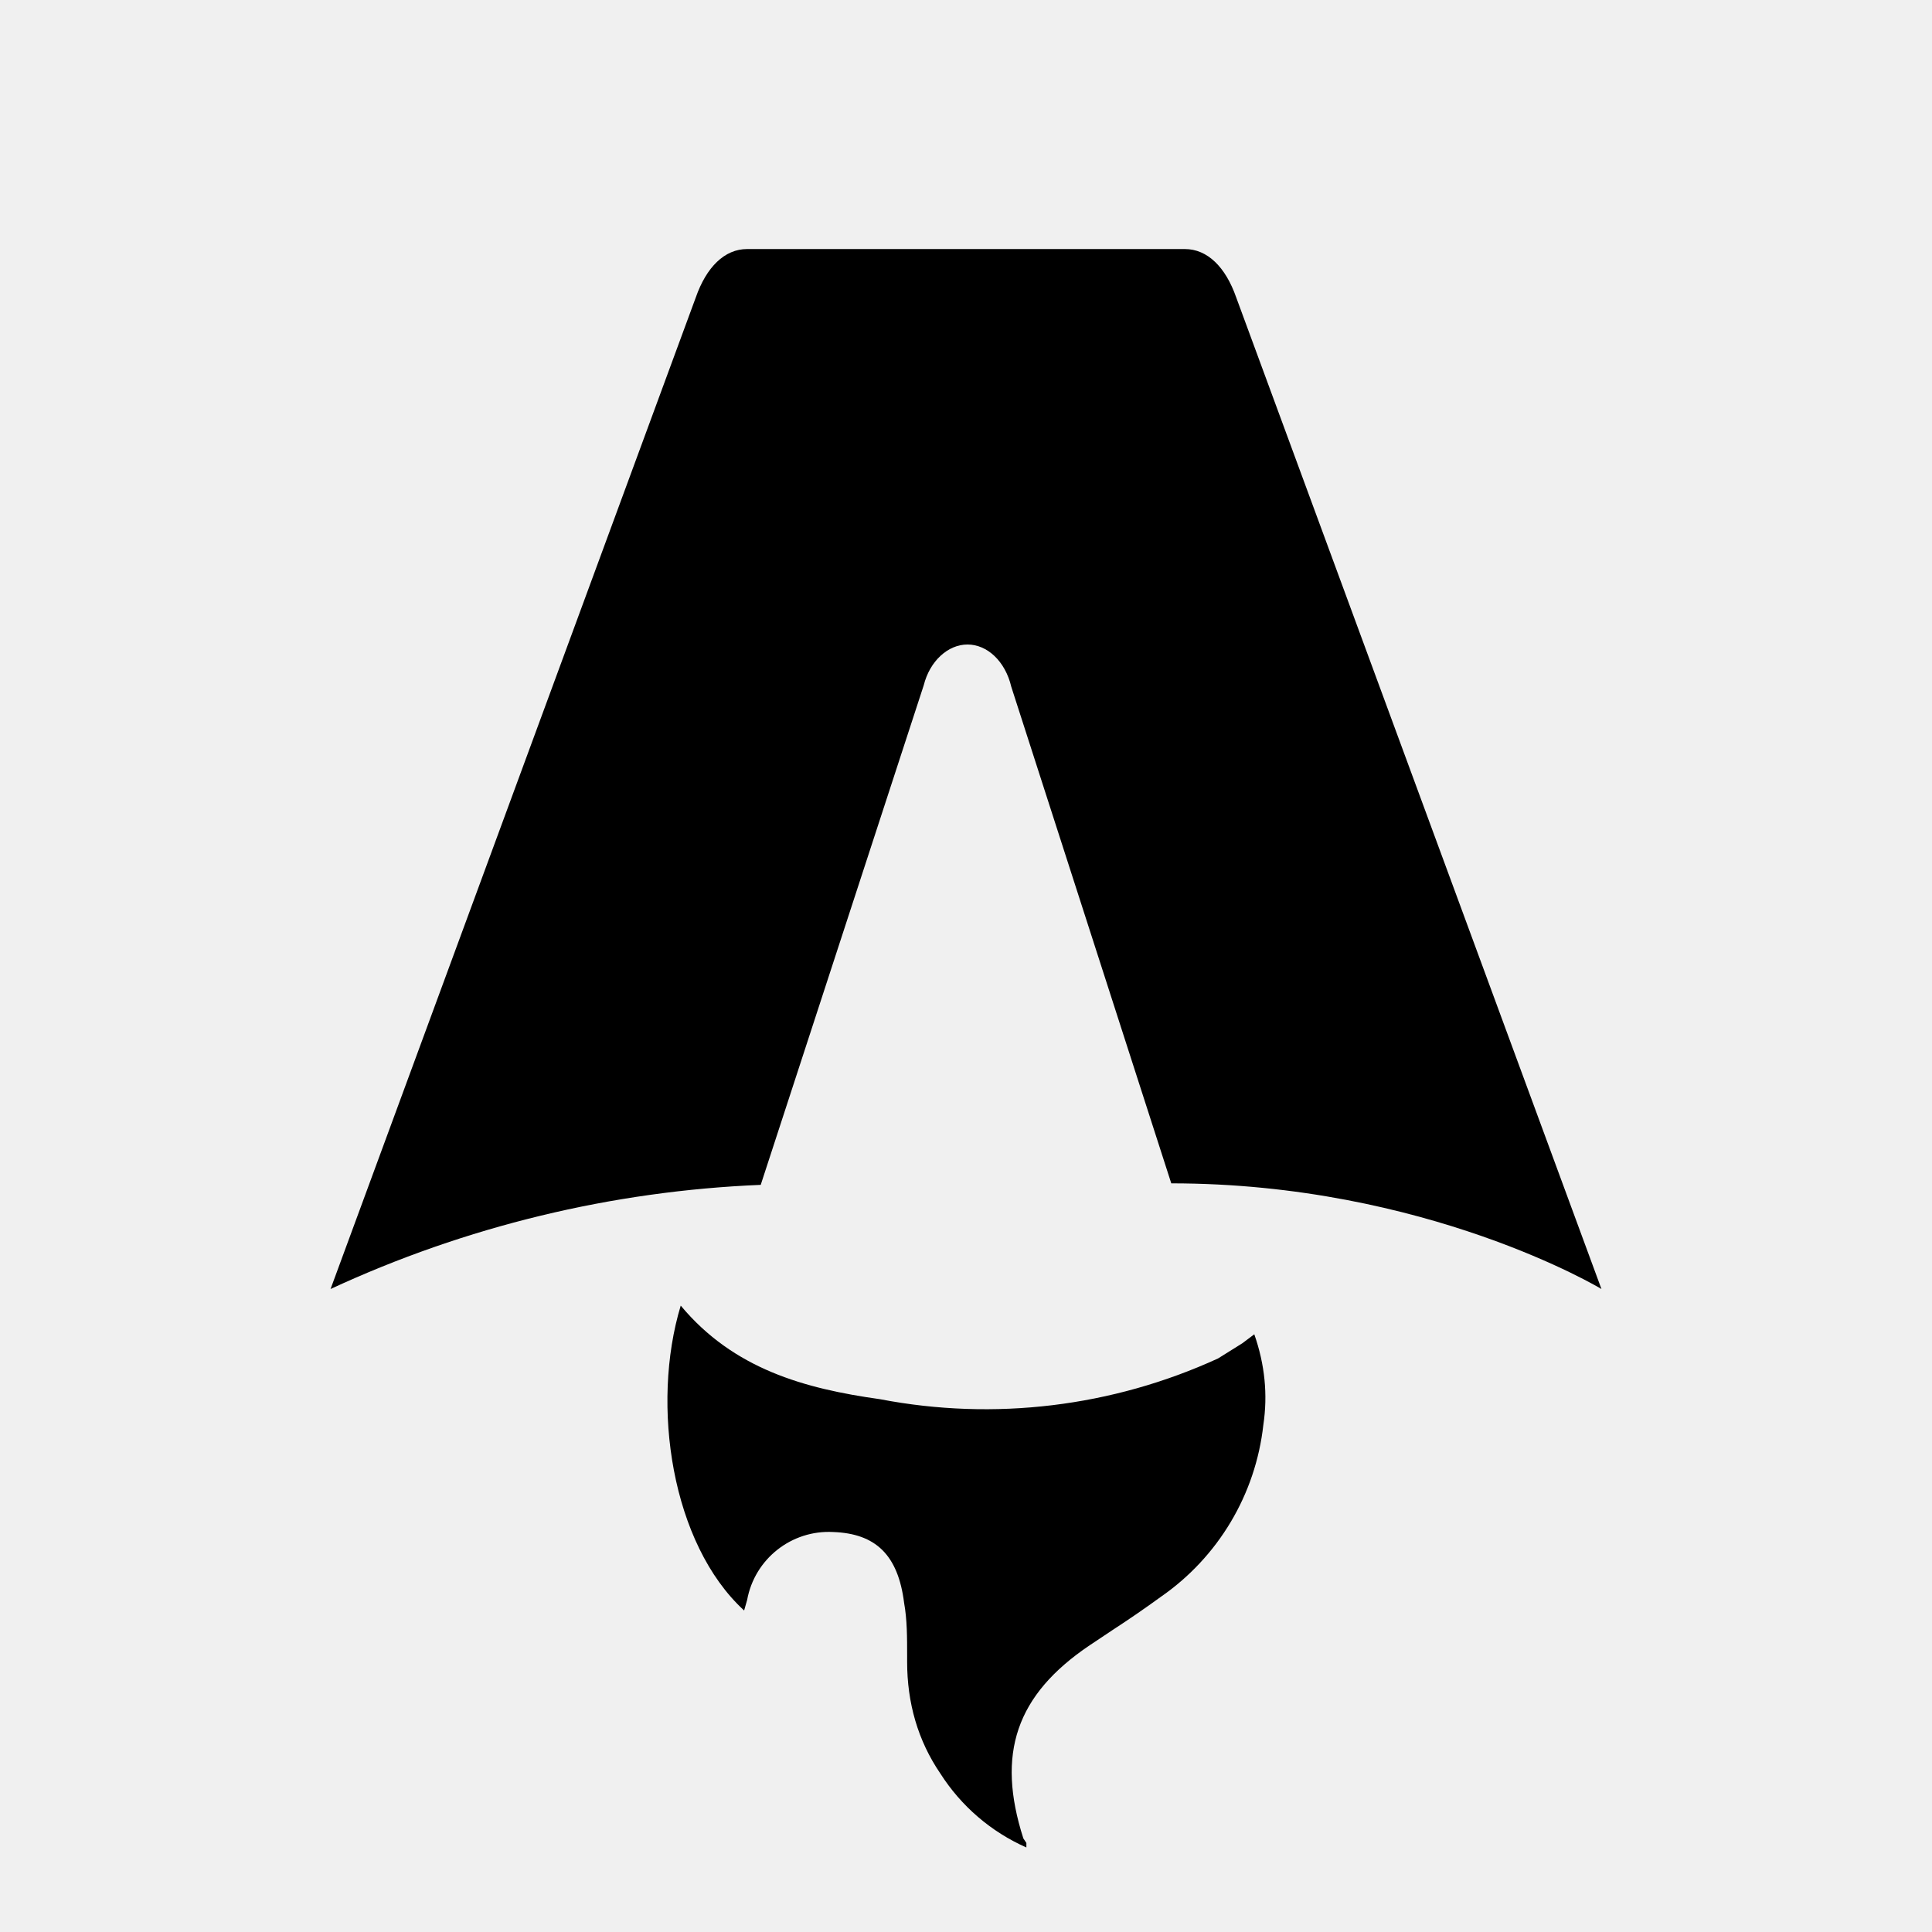
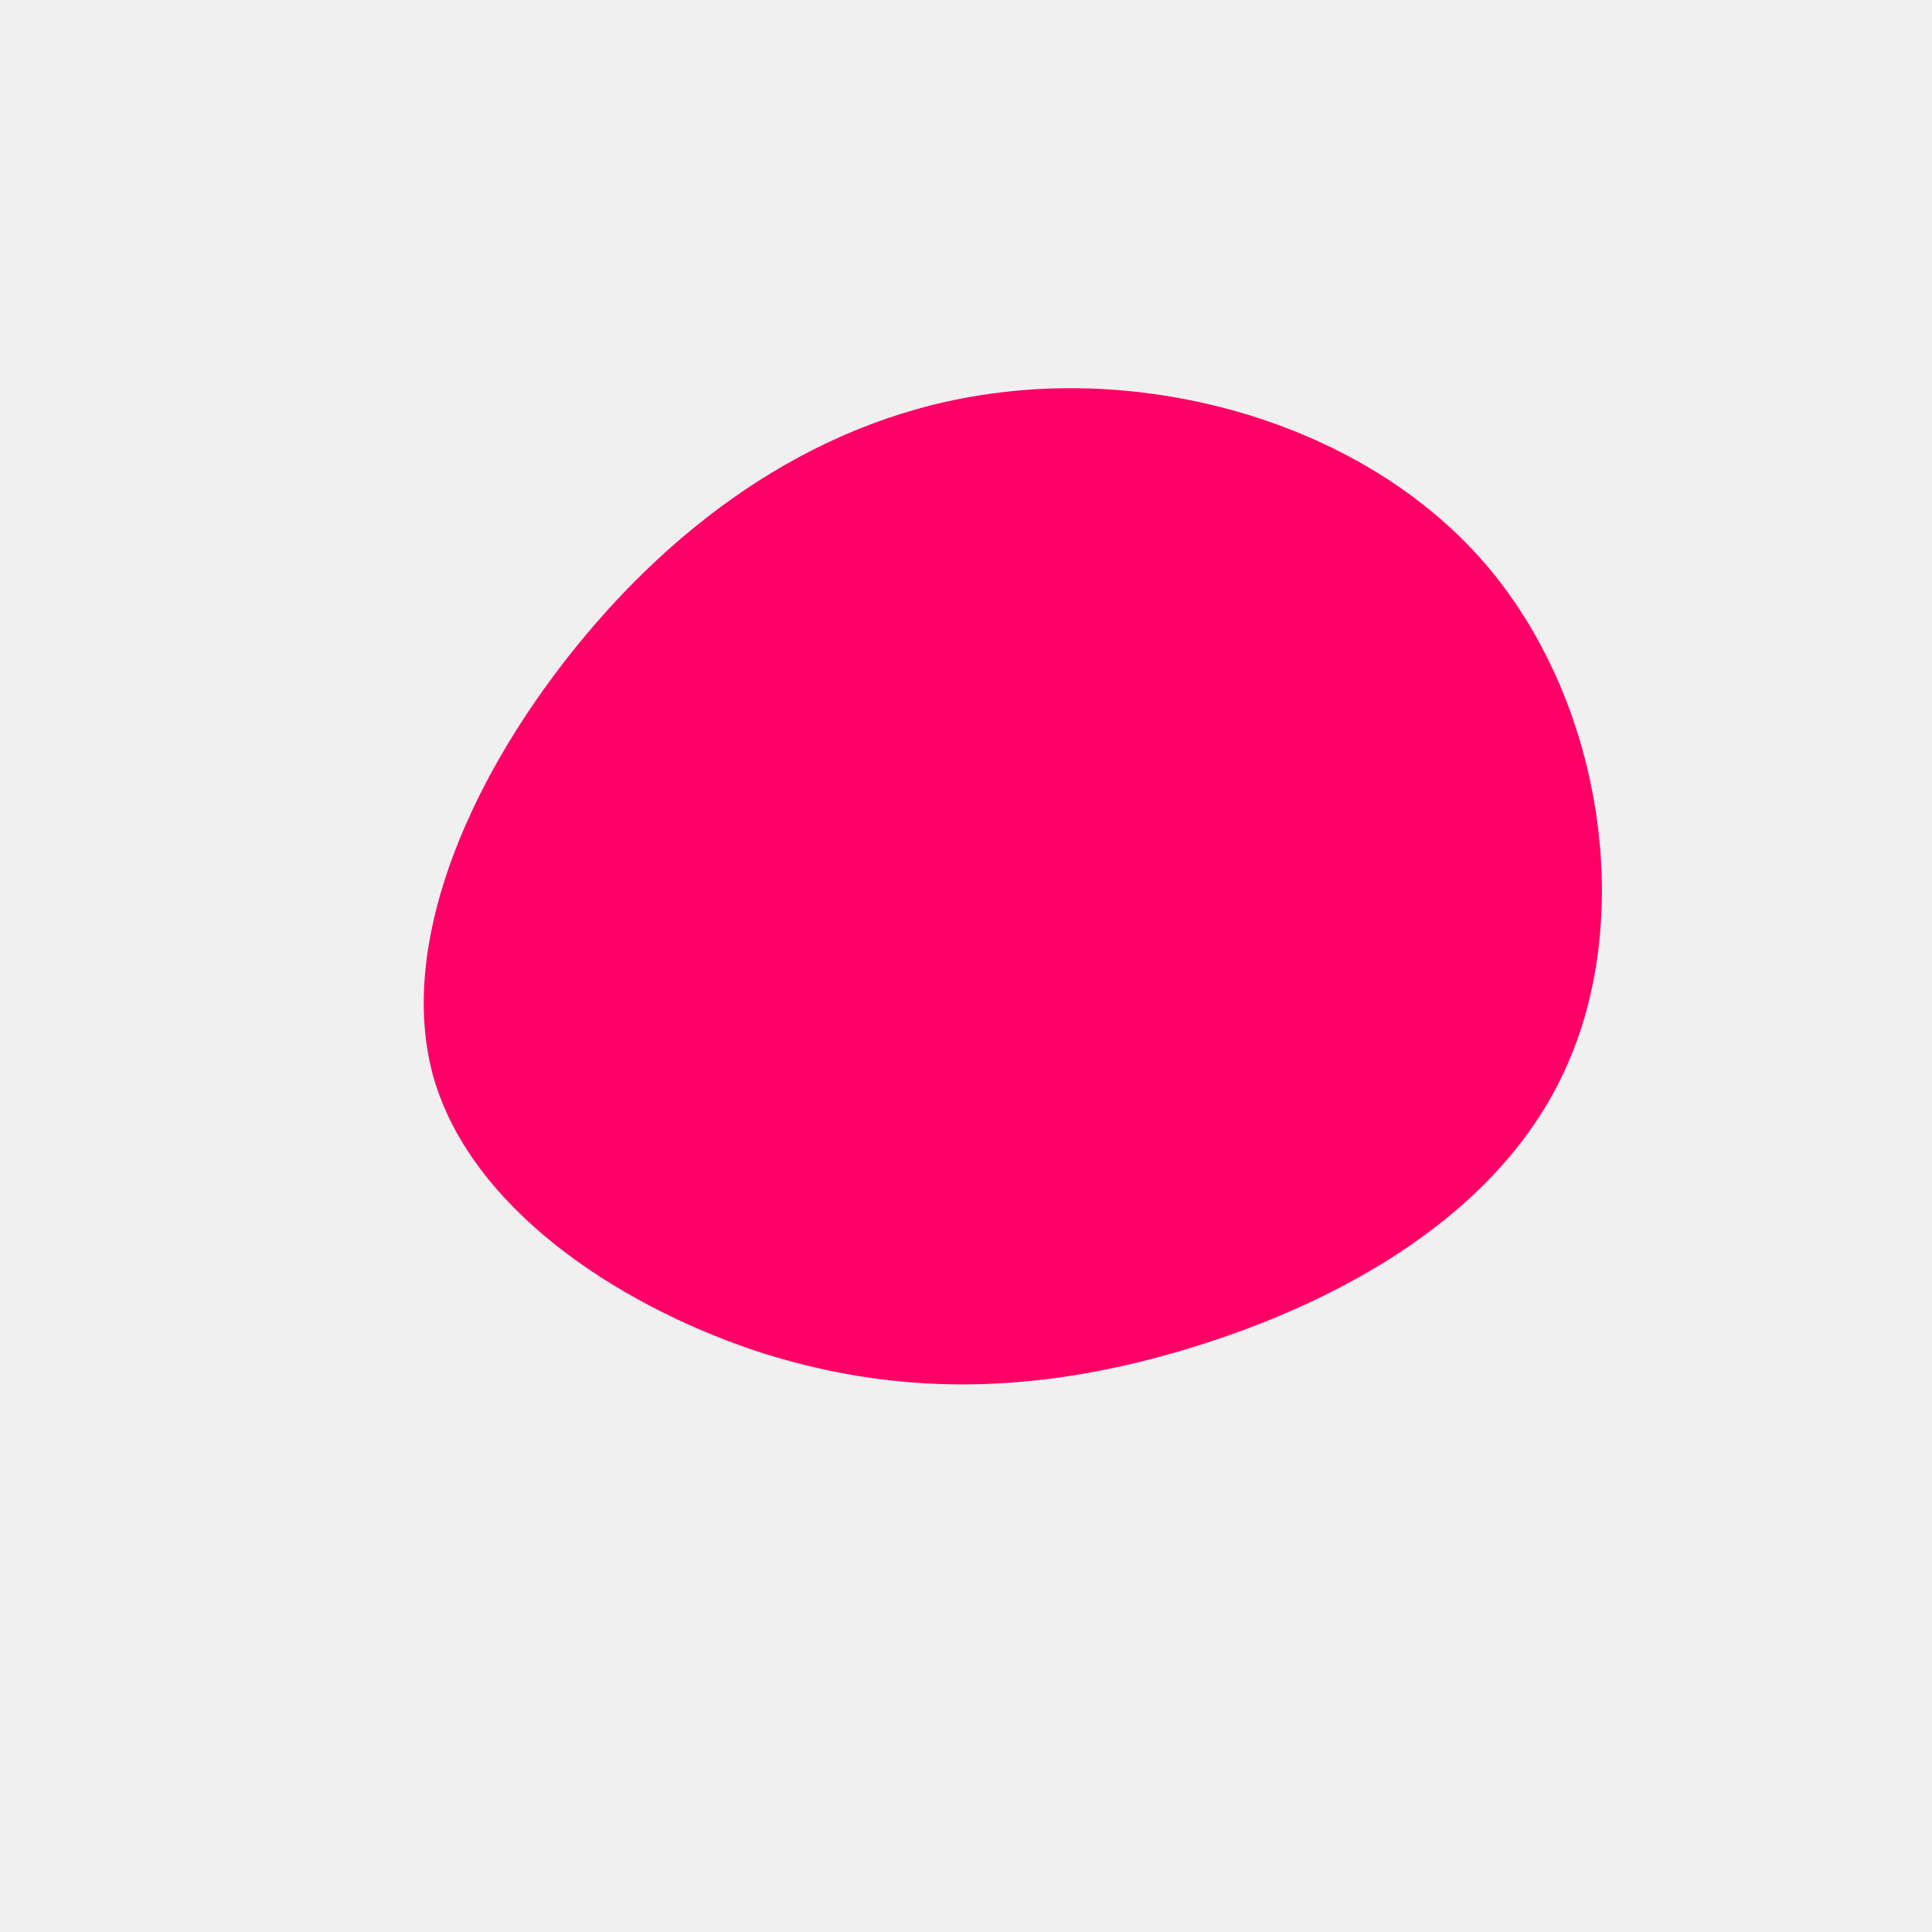
- <svg xmlns="http://www.w3.org/2000/svg" fill="none" viewBox="0 0 128 128">
-   <path d="M50.4 78.5a75.1 75.1 0 0 0-28.5 6.9l24.2-65.7c.7-2 1.9-3.2 3.4-3.2h29c1.5 0 2.7 1.2 3.4 3.2l24.2 65.7s-11.6-7-28.5-7L67 45.5c-.4-1.7-1.6-2.8-2.9-2.8-1.3 0-2.5 1.1-2.9 2.7L50.4 78.5Zm-1.1 28.2Zm-4.2-20.2c-2 6.6-.6 15.8 4.2 20.2a17.5 17.5 0 0 1 .2-.7 5.5 5.5 0 0 1 5.7-4.5c2.8.1 4.3 1.5 4.7 4.7.2 1.1.2 2.3.2 3.5v.4c0 2.7.7 5.2 2.2 7.4a13 13 0 0 0 5.7 4.9v-.3l-.2-.3c-1.8-5.6-.5-9.5 4.4-12.8l1.5-1a73 73 0 0 0 3.2-2.2 16 16 0 0 0 6.8-11.4c.3-2 .1-4-.6-6l-.8.6-1.6 1a37 37 0 0 1-22.4 2.7c-5-.7-9.7-2-13.2-6.2Z" />
-   <style>
-         path { fill: #000; }
-         @media (prefers-color-scheme: dark) {
-             path { fill: #FFF; }
-         }
-     </style>
+ <svg xmlns="http://www.w3.org/2000/svg" viewBox="0 0 200 200">
+   <path fill="#FF0066" d="M53.7,-41.7C65.8,-27.7,69.2,-5.6,62.3,10.1C55.5,25.8,38.4,35,22.7,39.7C7,44.4,-7.3,44.6,-21.9,39.8C-36.4,34.9,-51.2,25,-55.1,11.6C-58.9,-1.8,-51.8,-18.7,-40.8,-32.5C-29.8,-46.3,-14.9,-57,3,-59.3C20.8,-61.7,41.6,-55.7,53.7,-41.7Z" transform="translate(100 100)" />
</svg>
